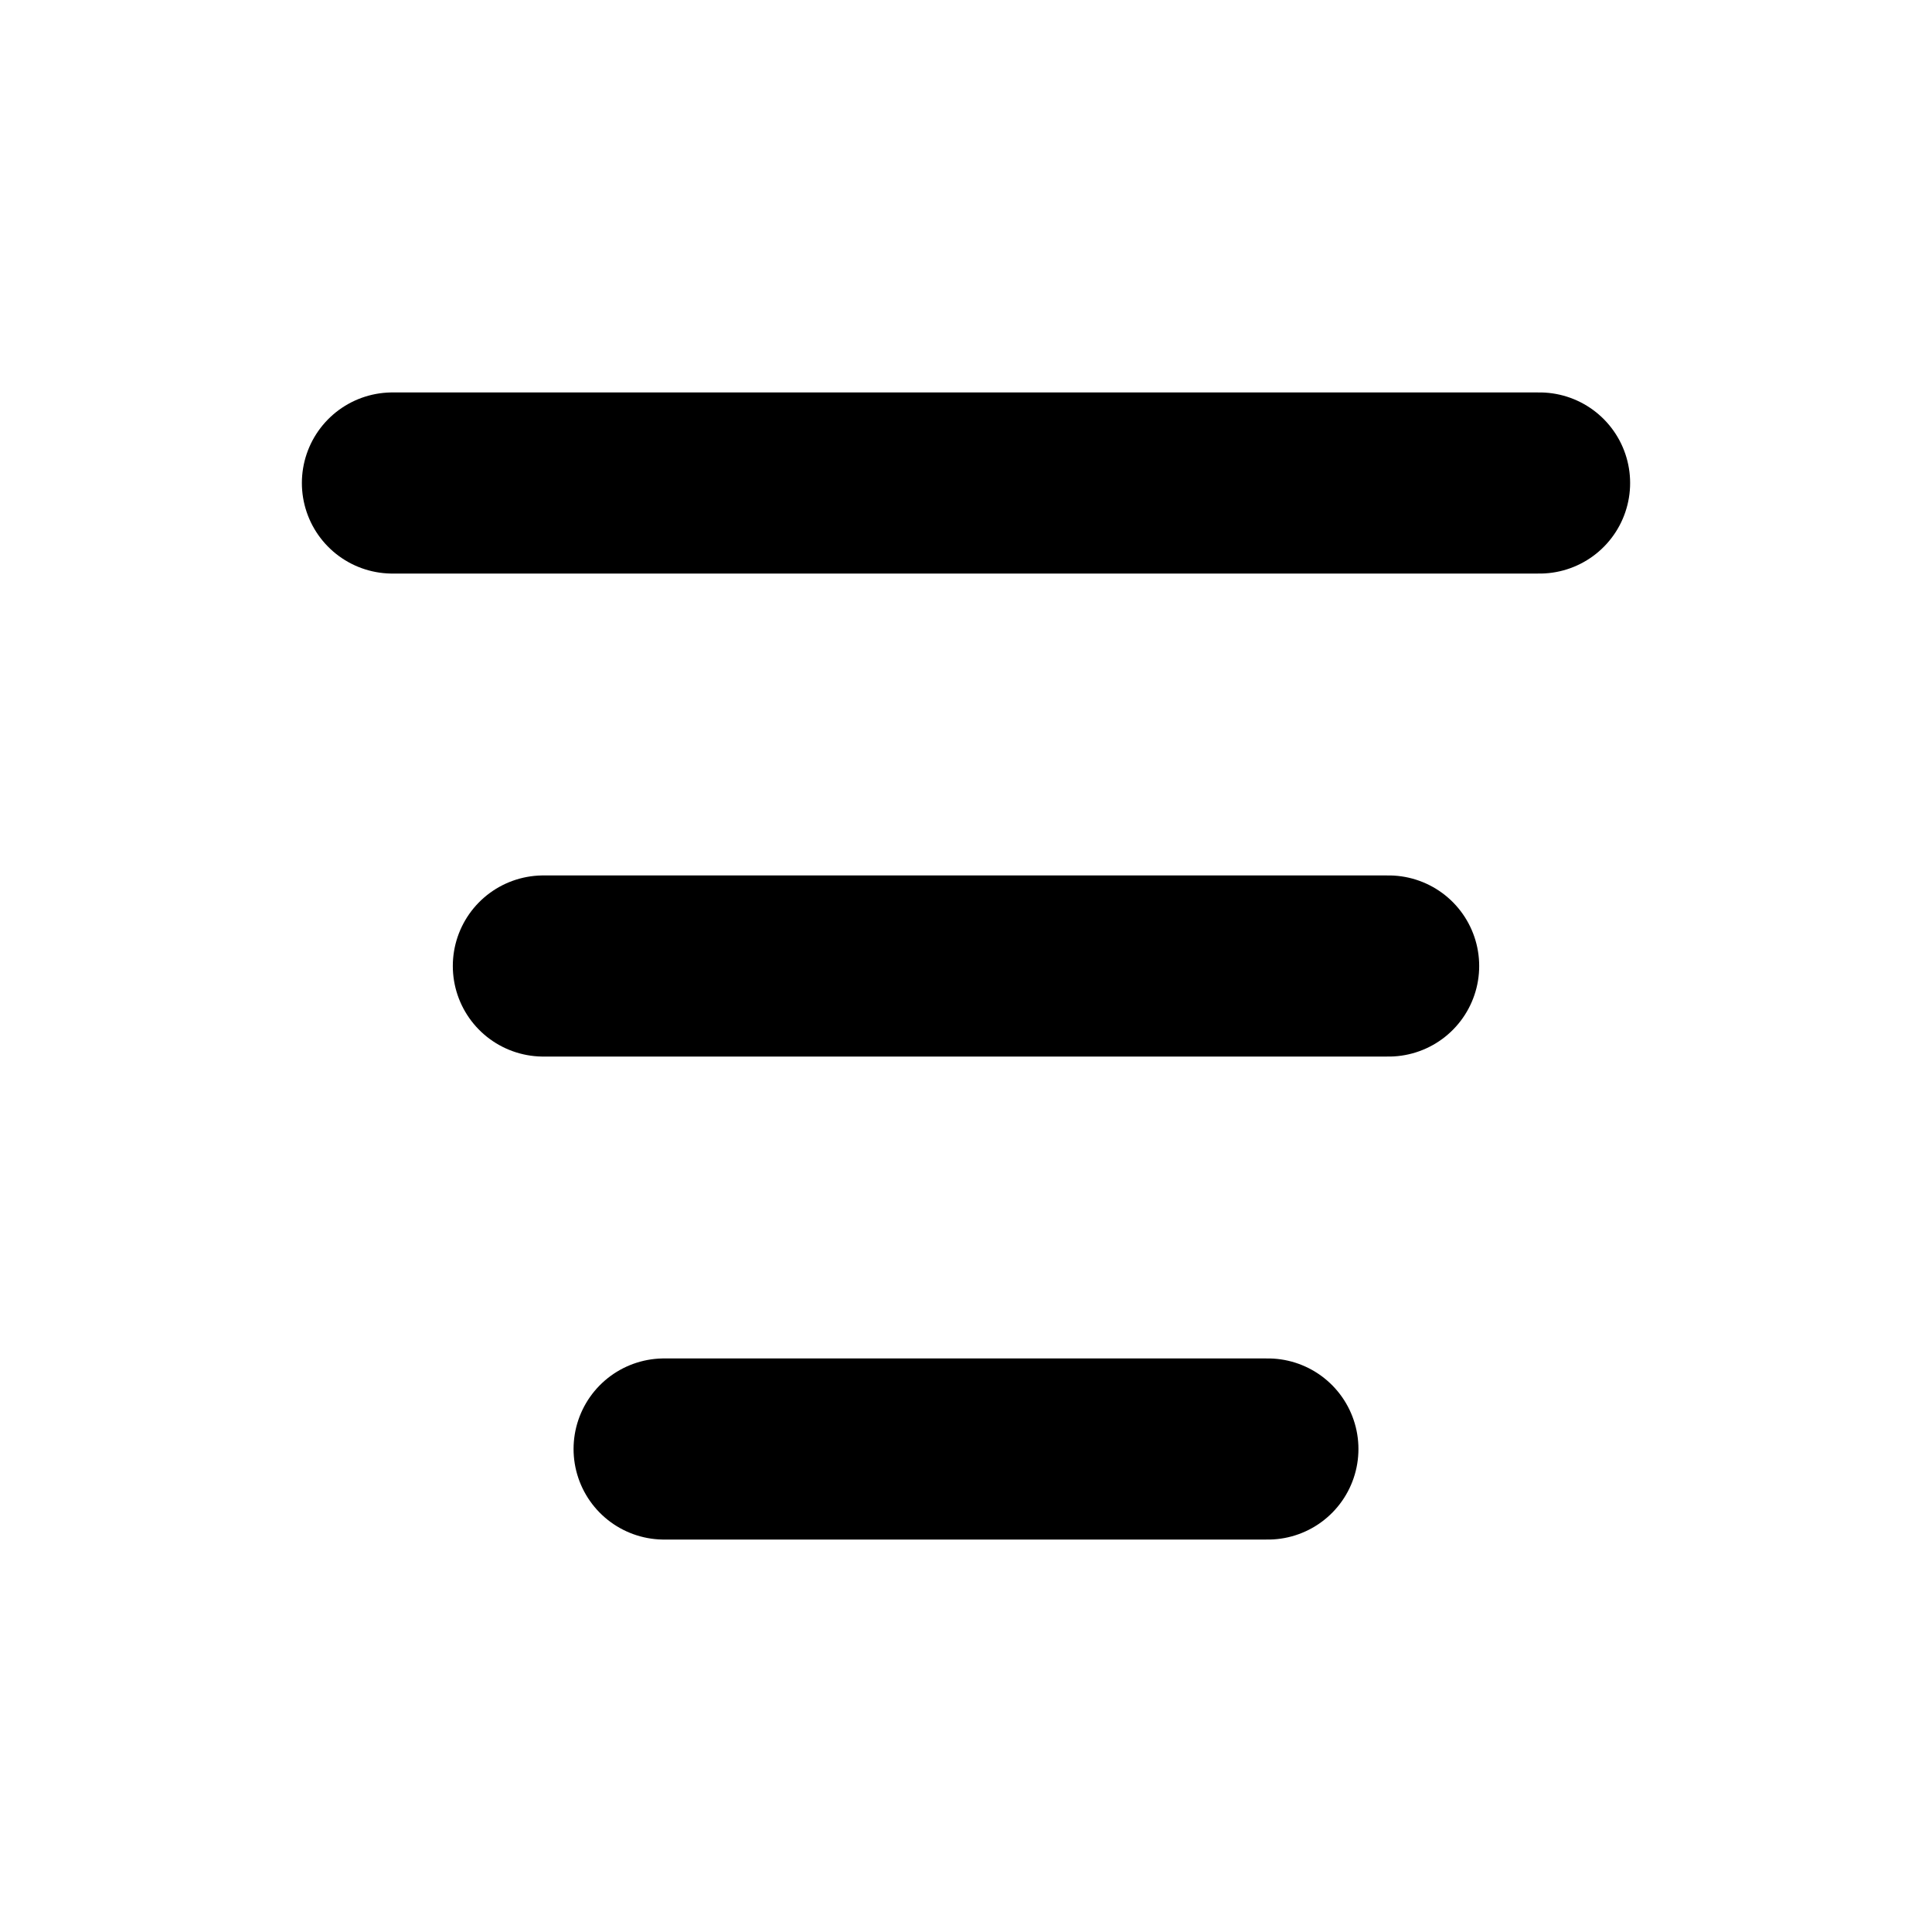
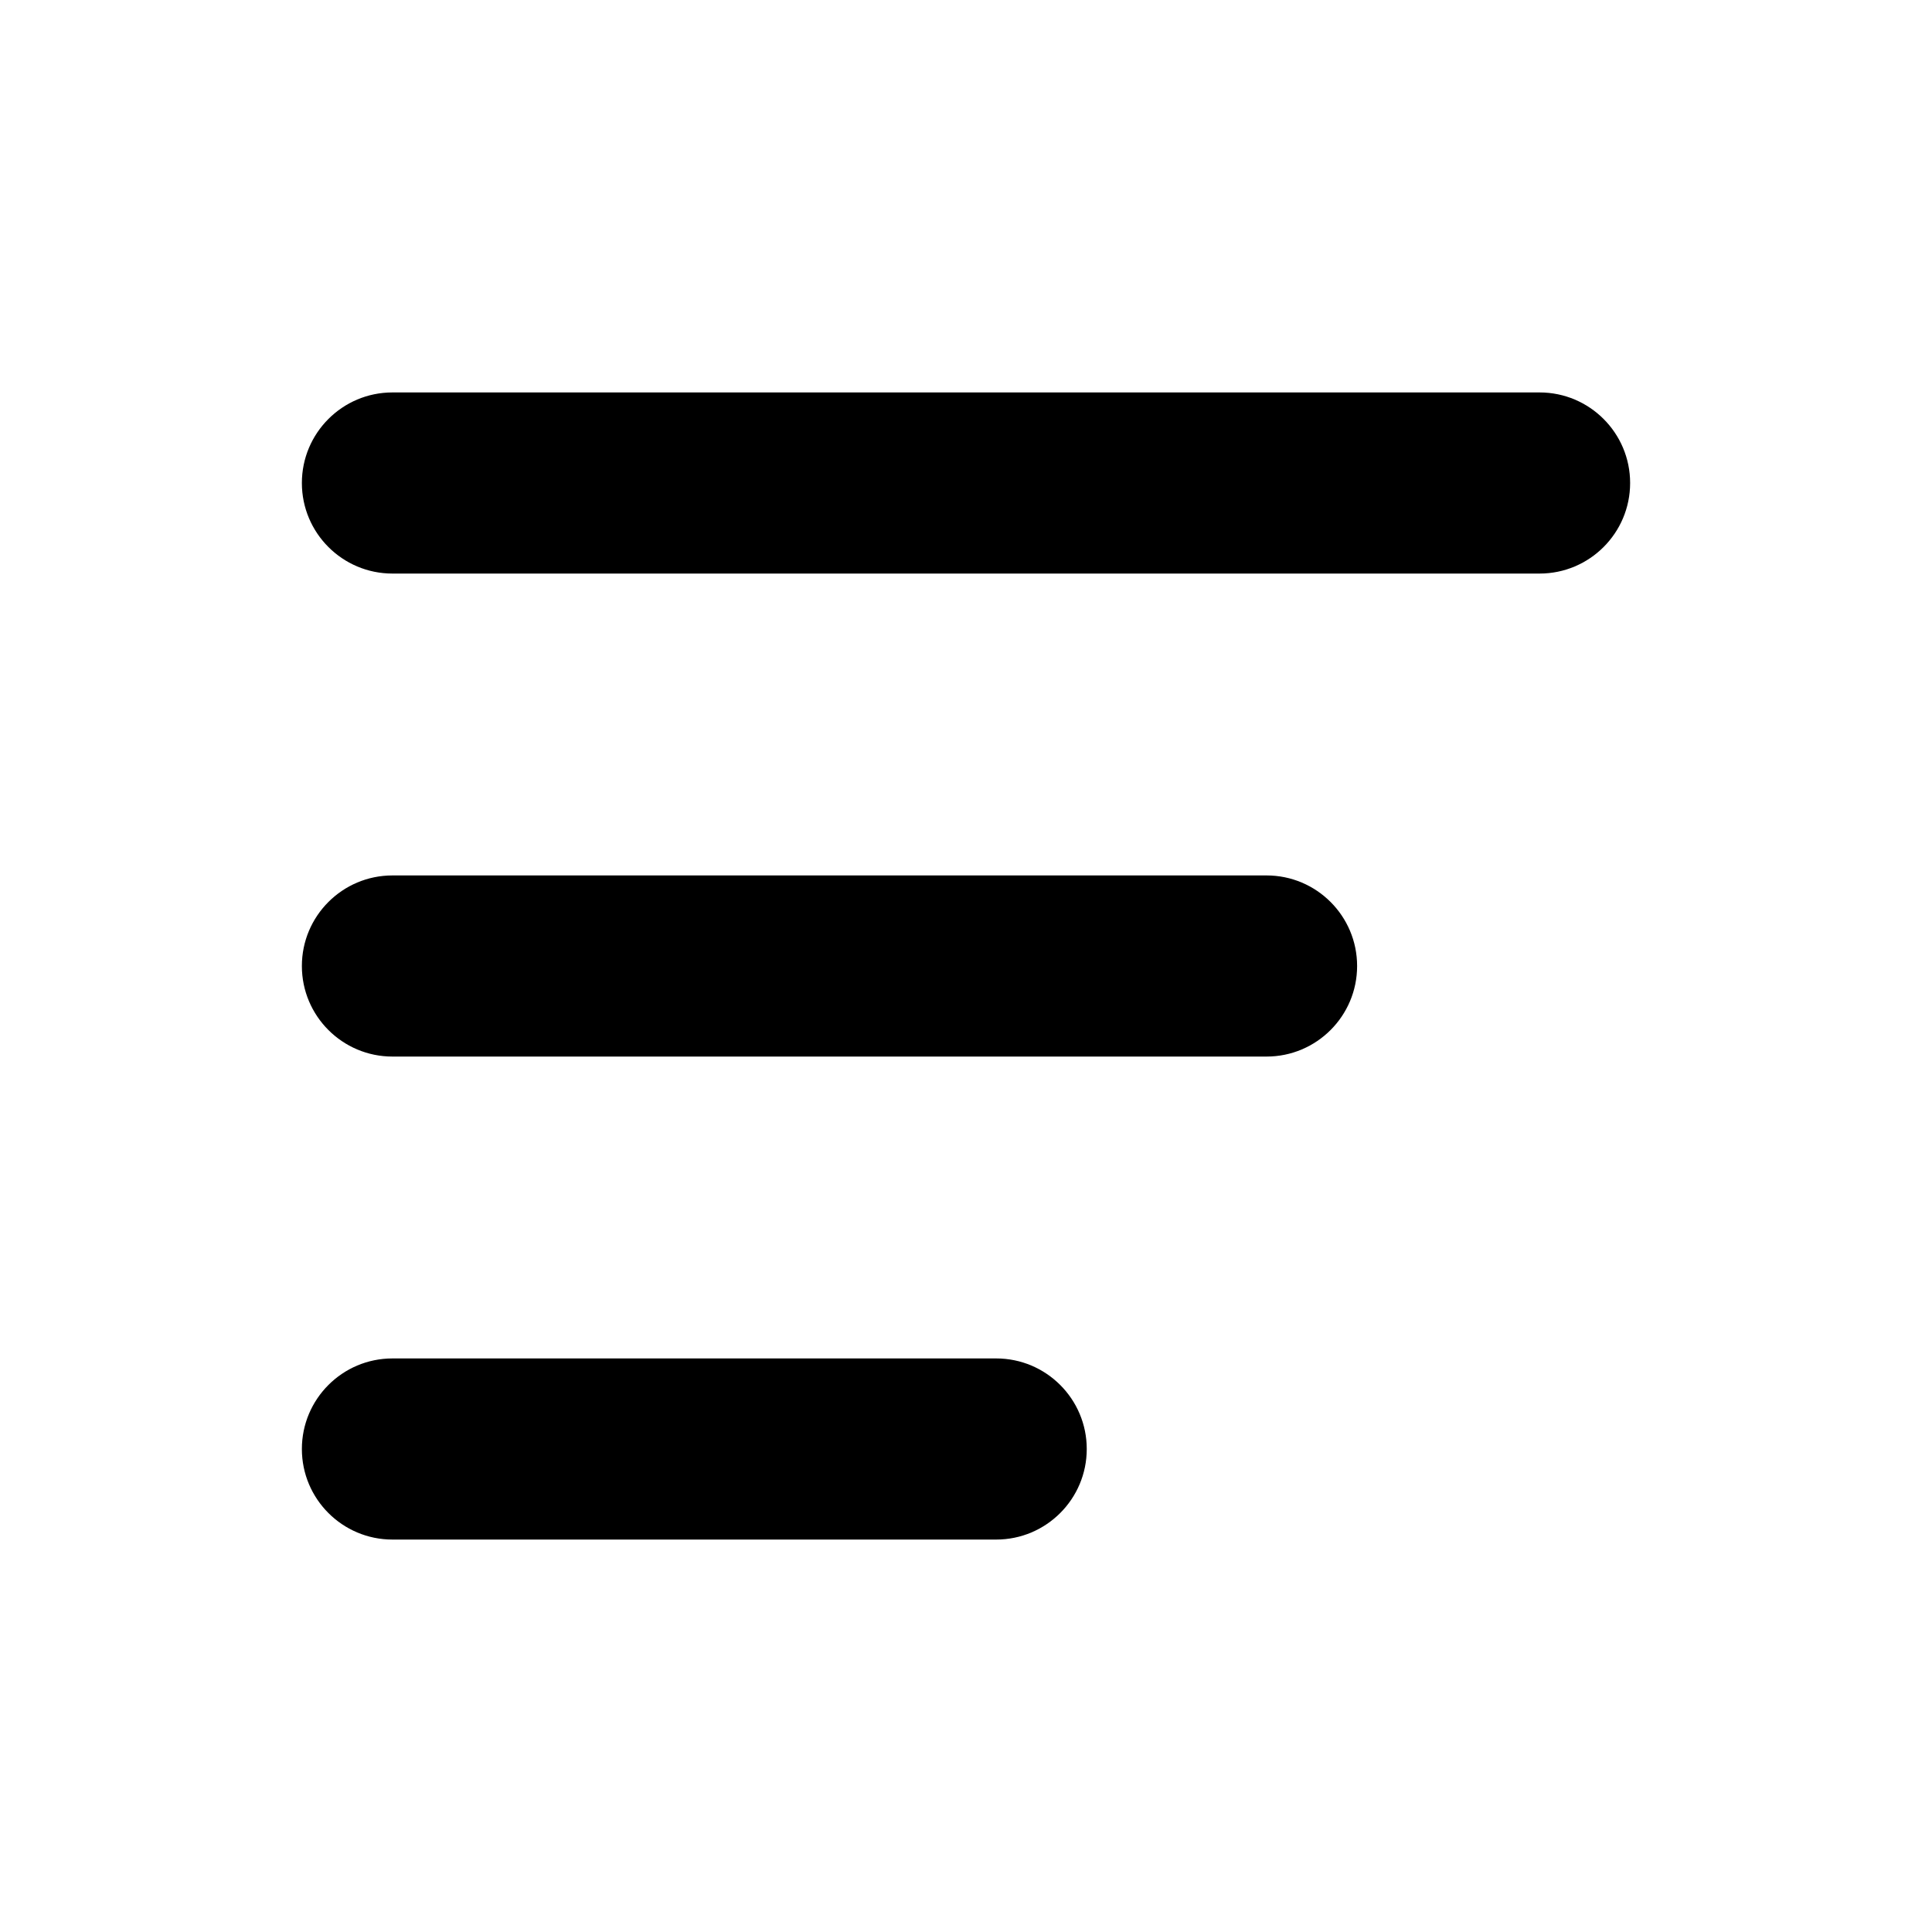
<svg xmlns="http://www.w3.org/2000/svg" width="16" height="16" viewBox="0 0 16 16" fill="none">
-   <path d="M12.75 4H3.25" stroke="currentColor" stroke-width="1.5" stroke-linecap="round" stroke-linejoin="round" />
-   <path d="M11.5 8H4.5" stroke="currentColor" stroke-width="1.5" stroke-linecap="round" stroke-linejoin="round" />
-   <path d="M10.5 12H5.5" stroke="currentColor" stroke-width="1.5" stroke-linecap="round" stroke-linejoin="round" />
+   <path d="M2.5 4C2.5 3.586 2.836 3.25 3.25 3.25H12.75C13.164 3.25 13.5 3.586 13.5 4C13.5 4.414 13.164 4.75 12.75 4.75H3.25C2.836 4.75 2.5 4.414 2.5 4Z" fill="currentColor" />
+   <path d="M2.5 8C2.5 7.586 2.836 7.25 3.25 7.25H10.489C10.903 7.25 11.239 7.586 11.239 8C11.239 8.414 10.903 8.75 10.489 8.75H3.25C2.836 8.75 2.5 8.414 2.5 8Z" fill="currentColor" />
+   <path d="M3.25 11.25C2.836 11.25 2.5 11.586 2.5 12C2.5 12.414 2.836 12.75 3.25 12.75H8.25C8.664 12.75 9 12.414 9 12C9 11.586 8.664 11.25 8.25 11.25H3.25Z" fill="currentColor" />
</svg>
